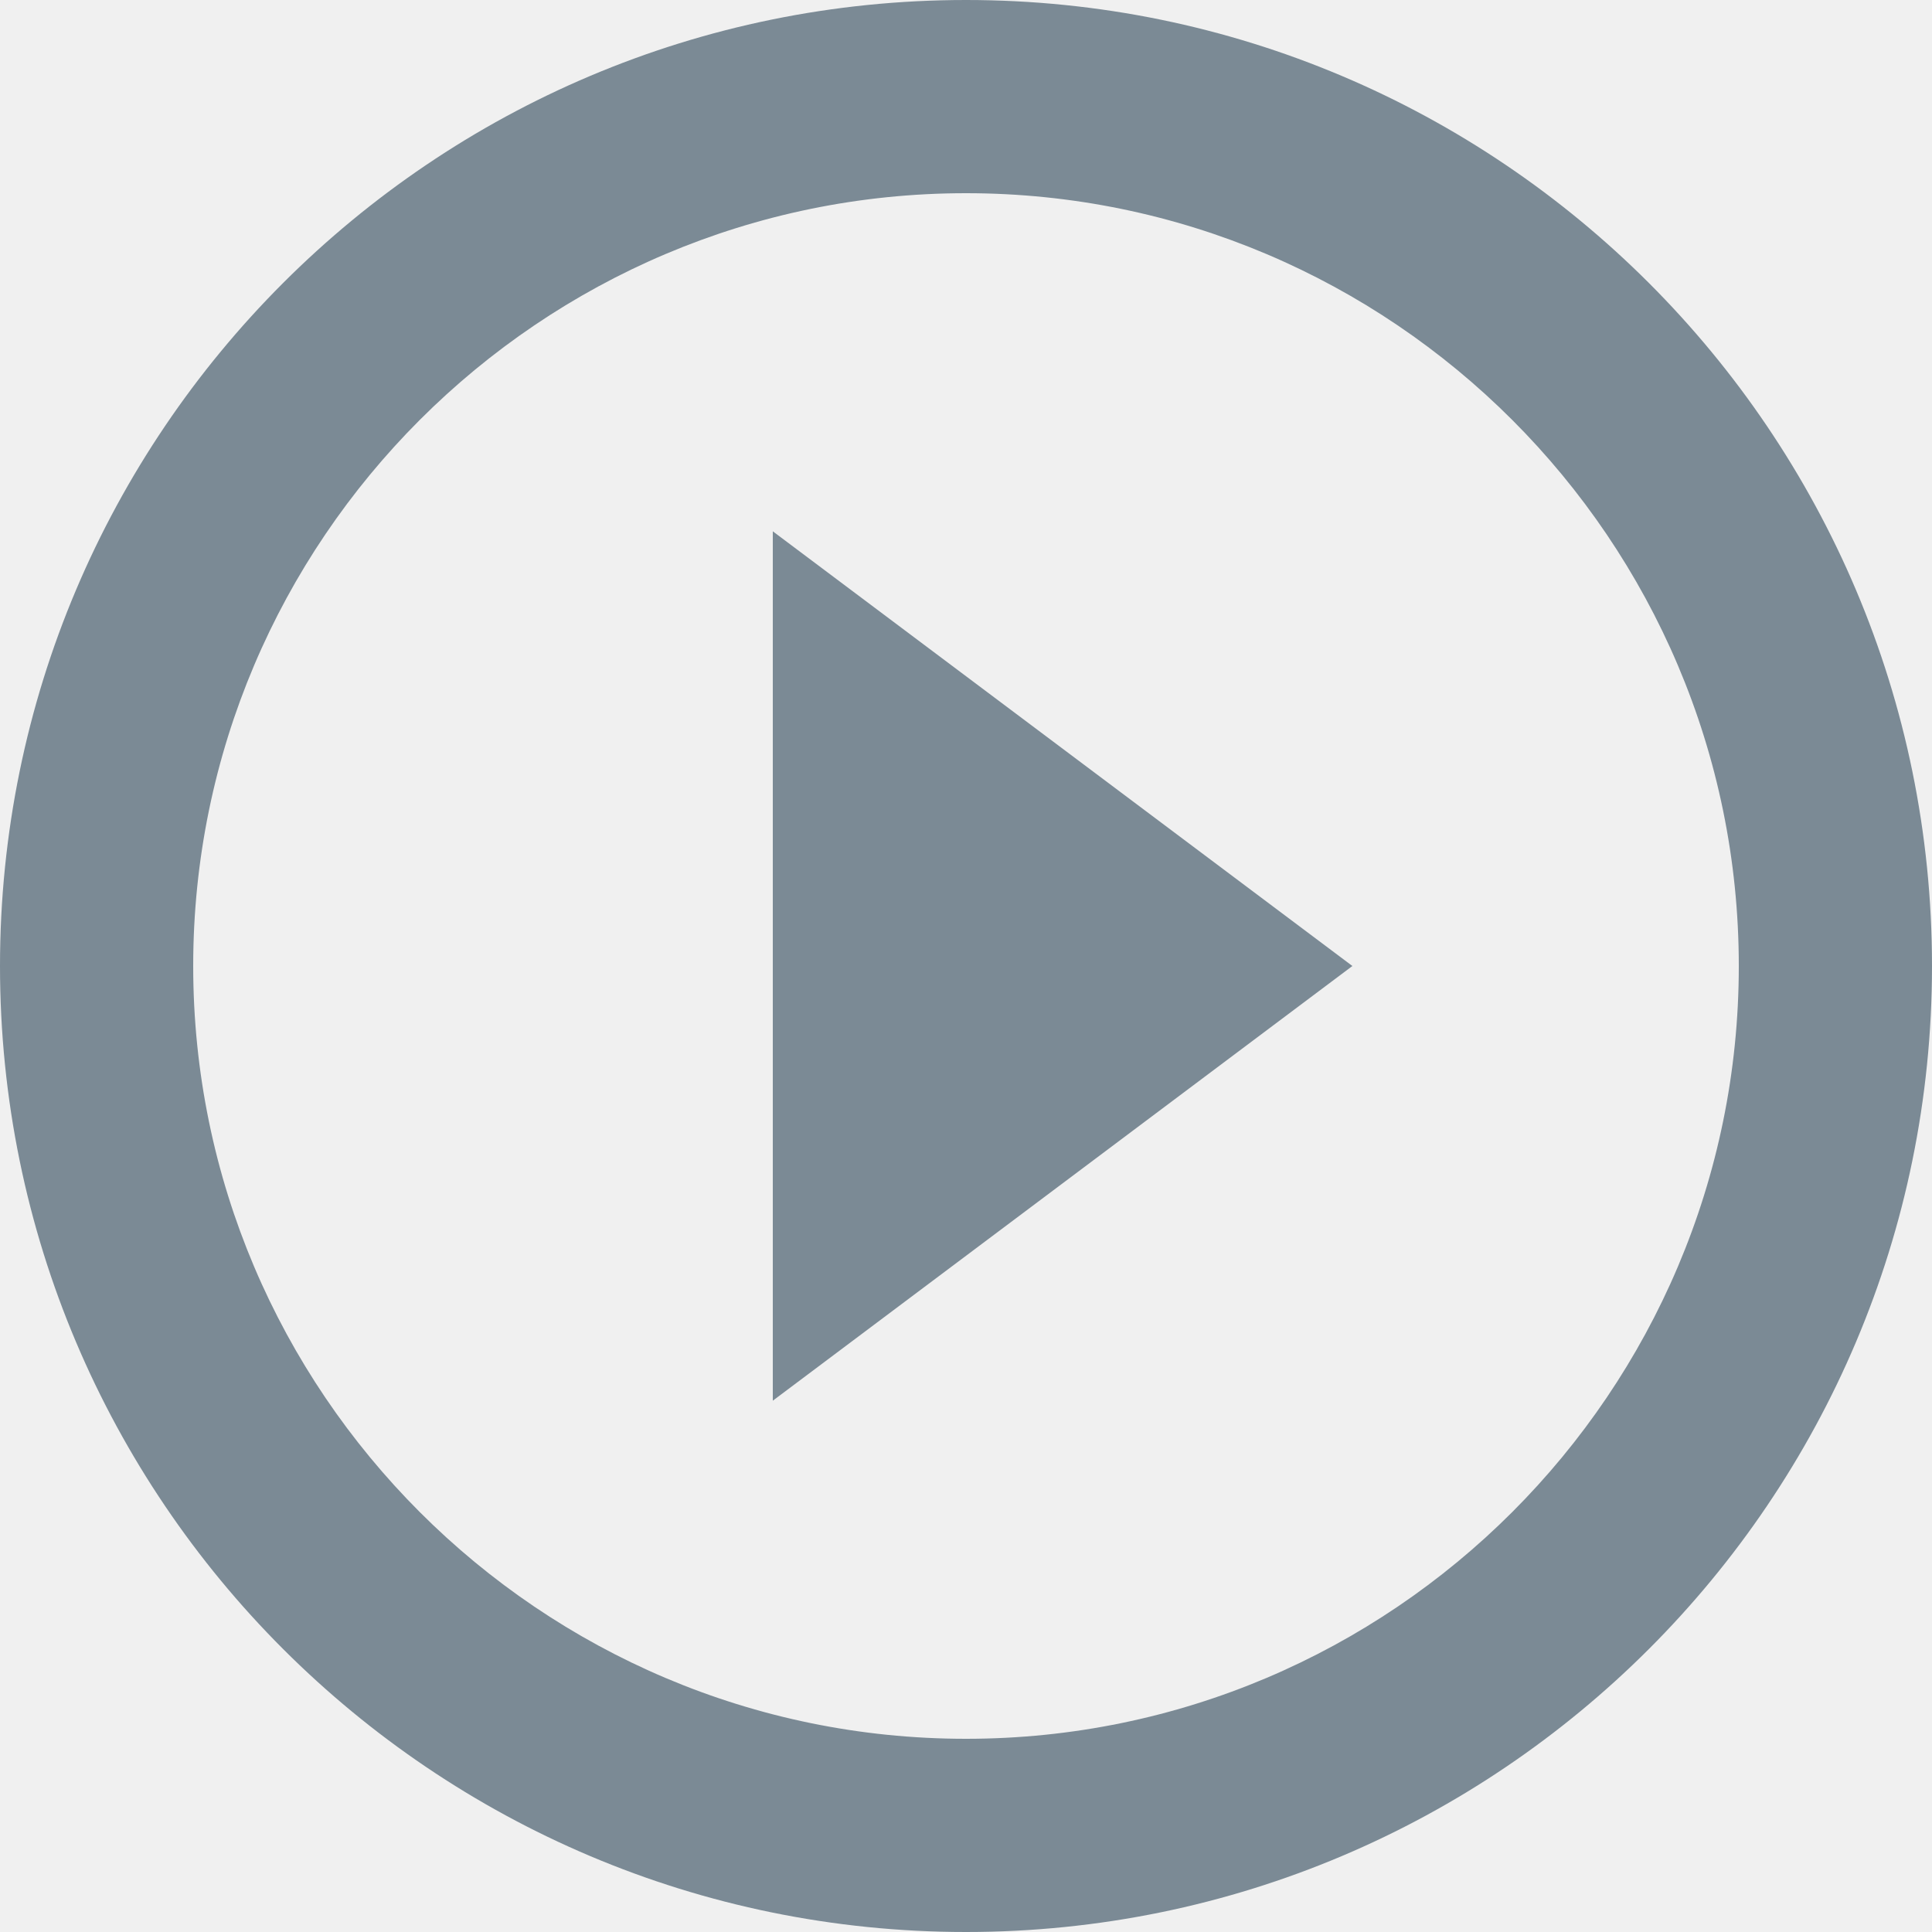
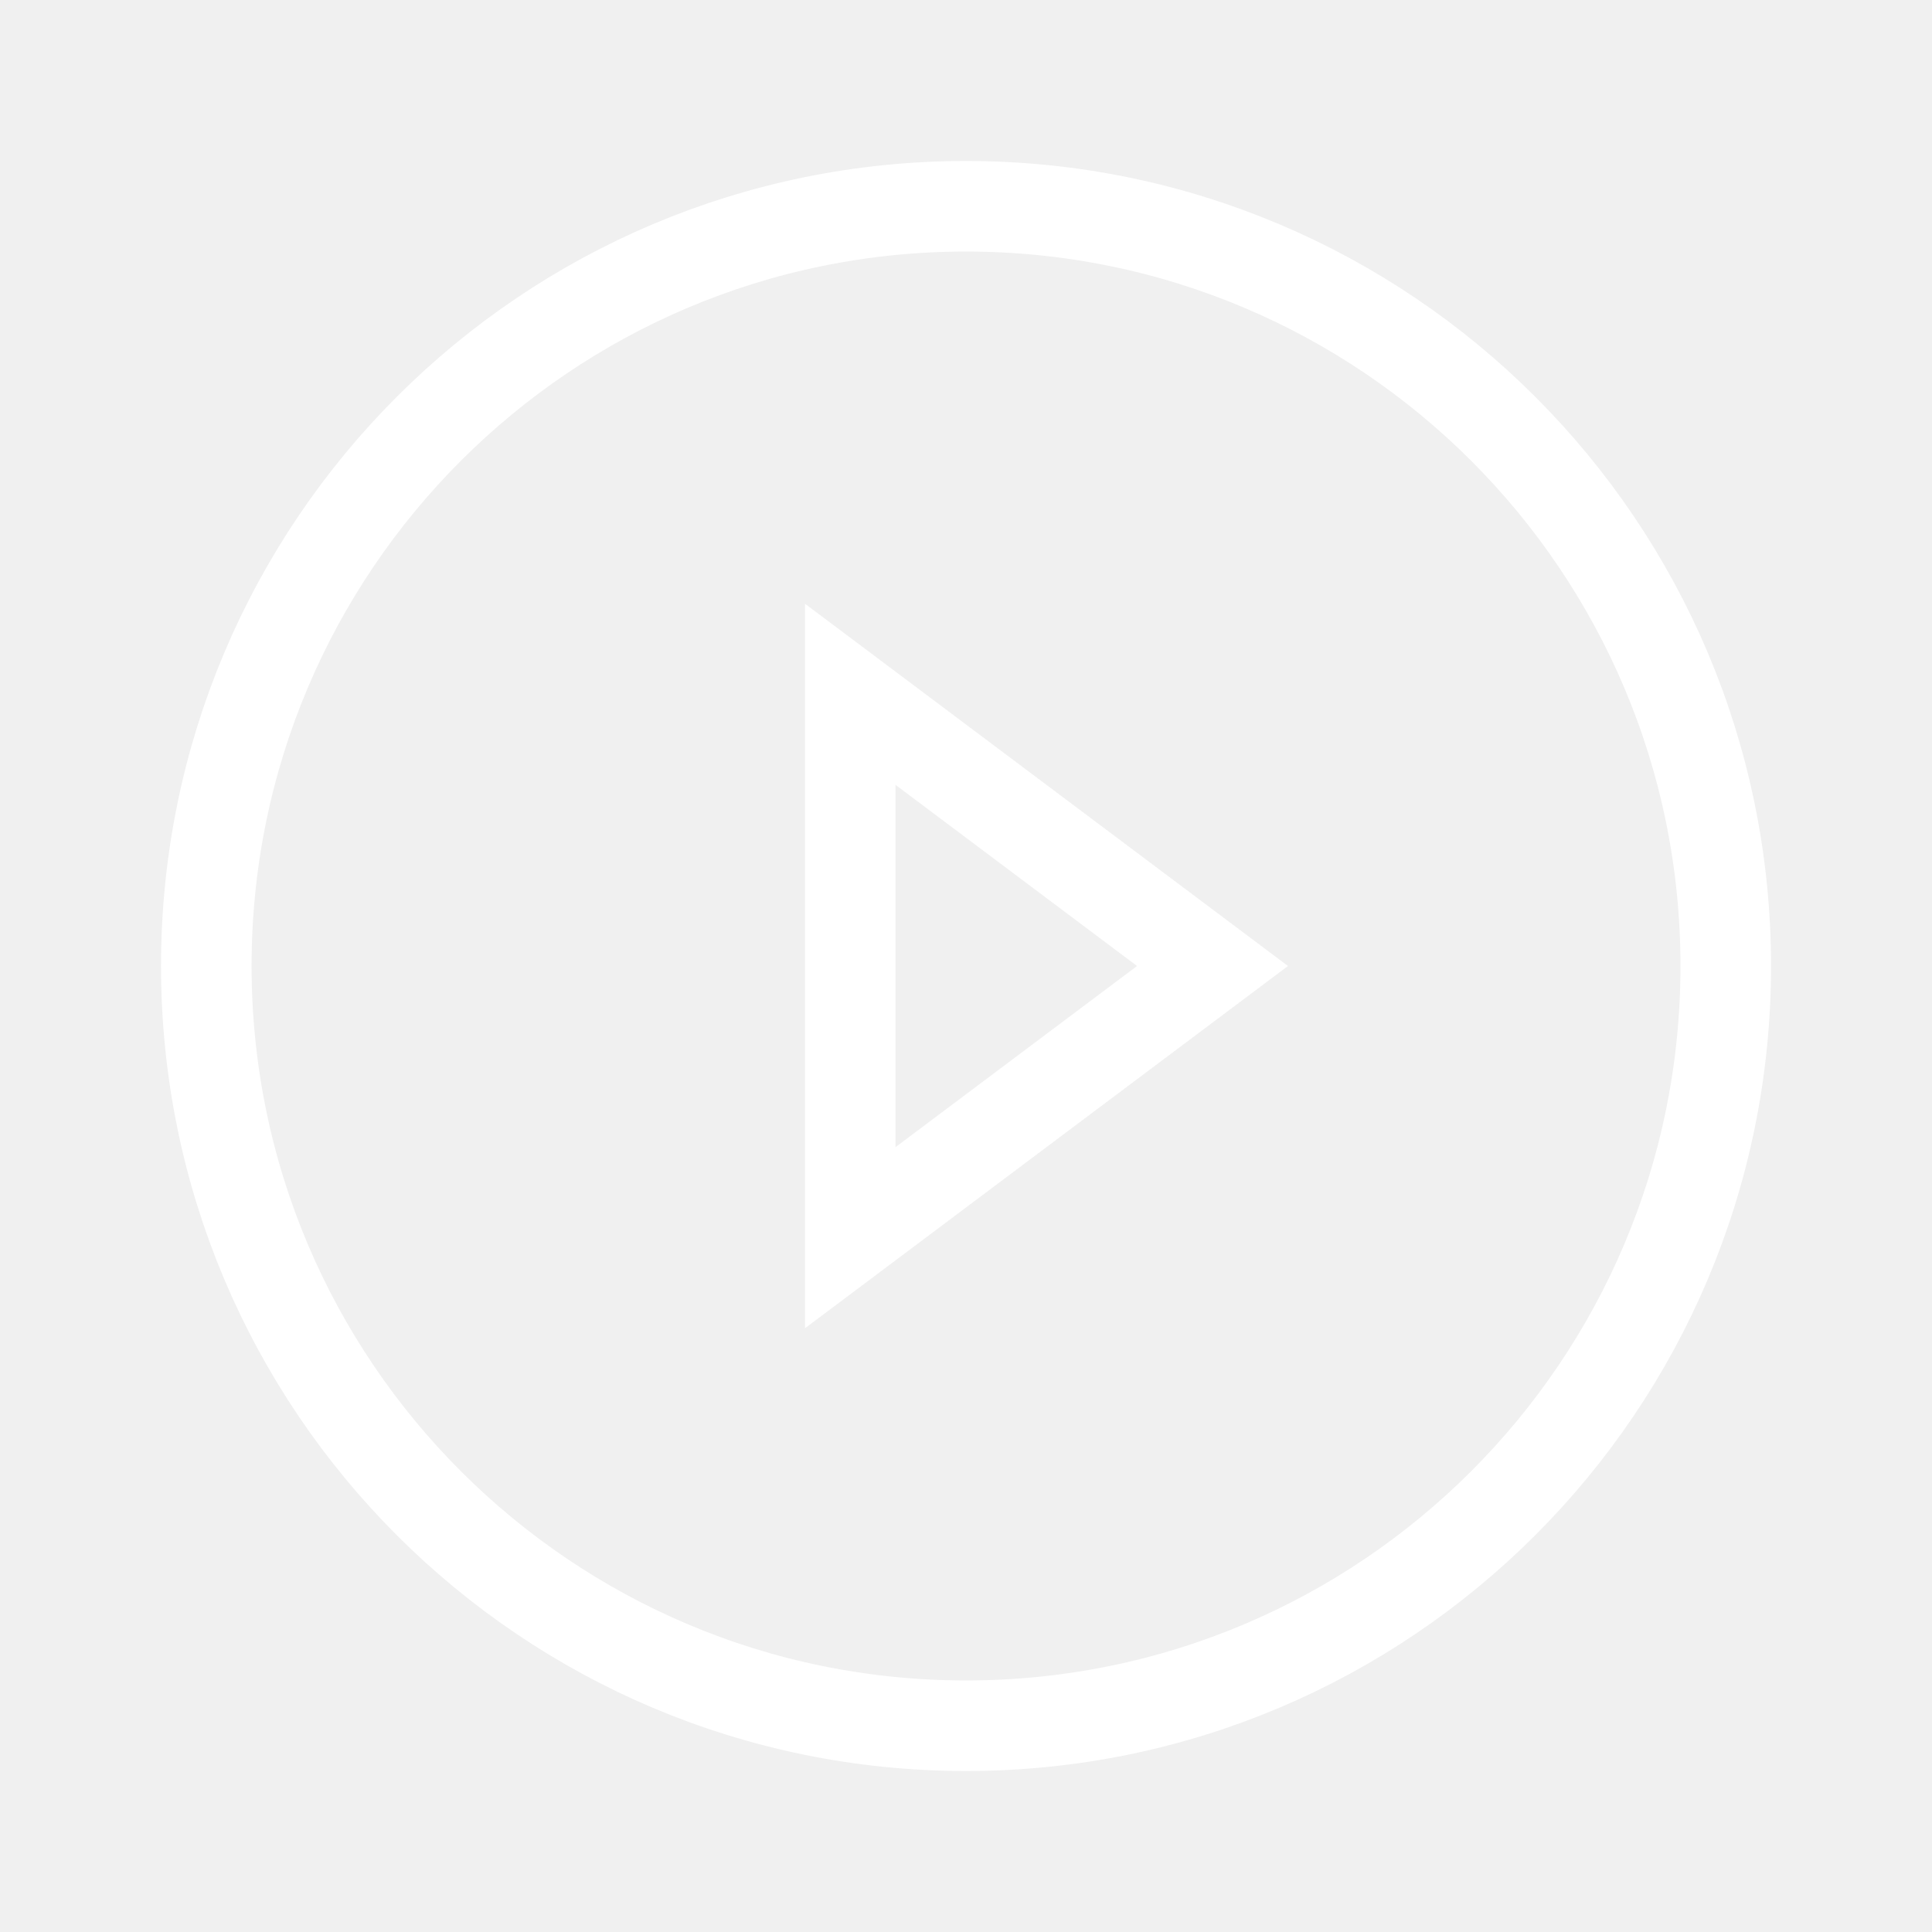
- <svg xmlns="http://www.w3.org/2000/svg" width="20" height="20" fill="none">
-   <path d="M8 14.5l6-4.5-6-4.5v9zM10 0C4.48 0 0 4.48 0 10s4.48 10 10 10 10-4.48 10-10S15.52 0 10 0zm0 18c-4.41 0-8-3.59-8-8s3.59-8 8-8 8 3.59 8 8-3.59 8-8 8z" fill="#7B8A95" />
+ <svg xmlns="http://www.w3.org/2000/svg" width="64" height="64" fill="none">
+   <path d="M28.166 23l12 9-12 9V23z" stroke="#fff" stroke-width="3" />
+   <circle cx="32.001" cy="32" r="25.167" stroke="#fff" stroke-width="3" />
</svg>
